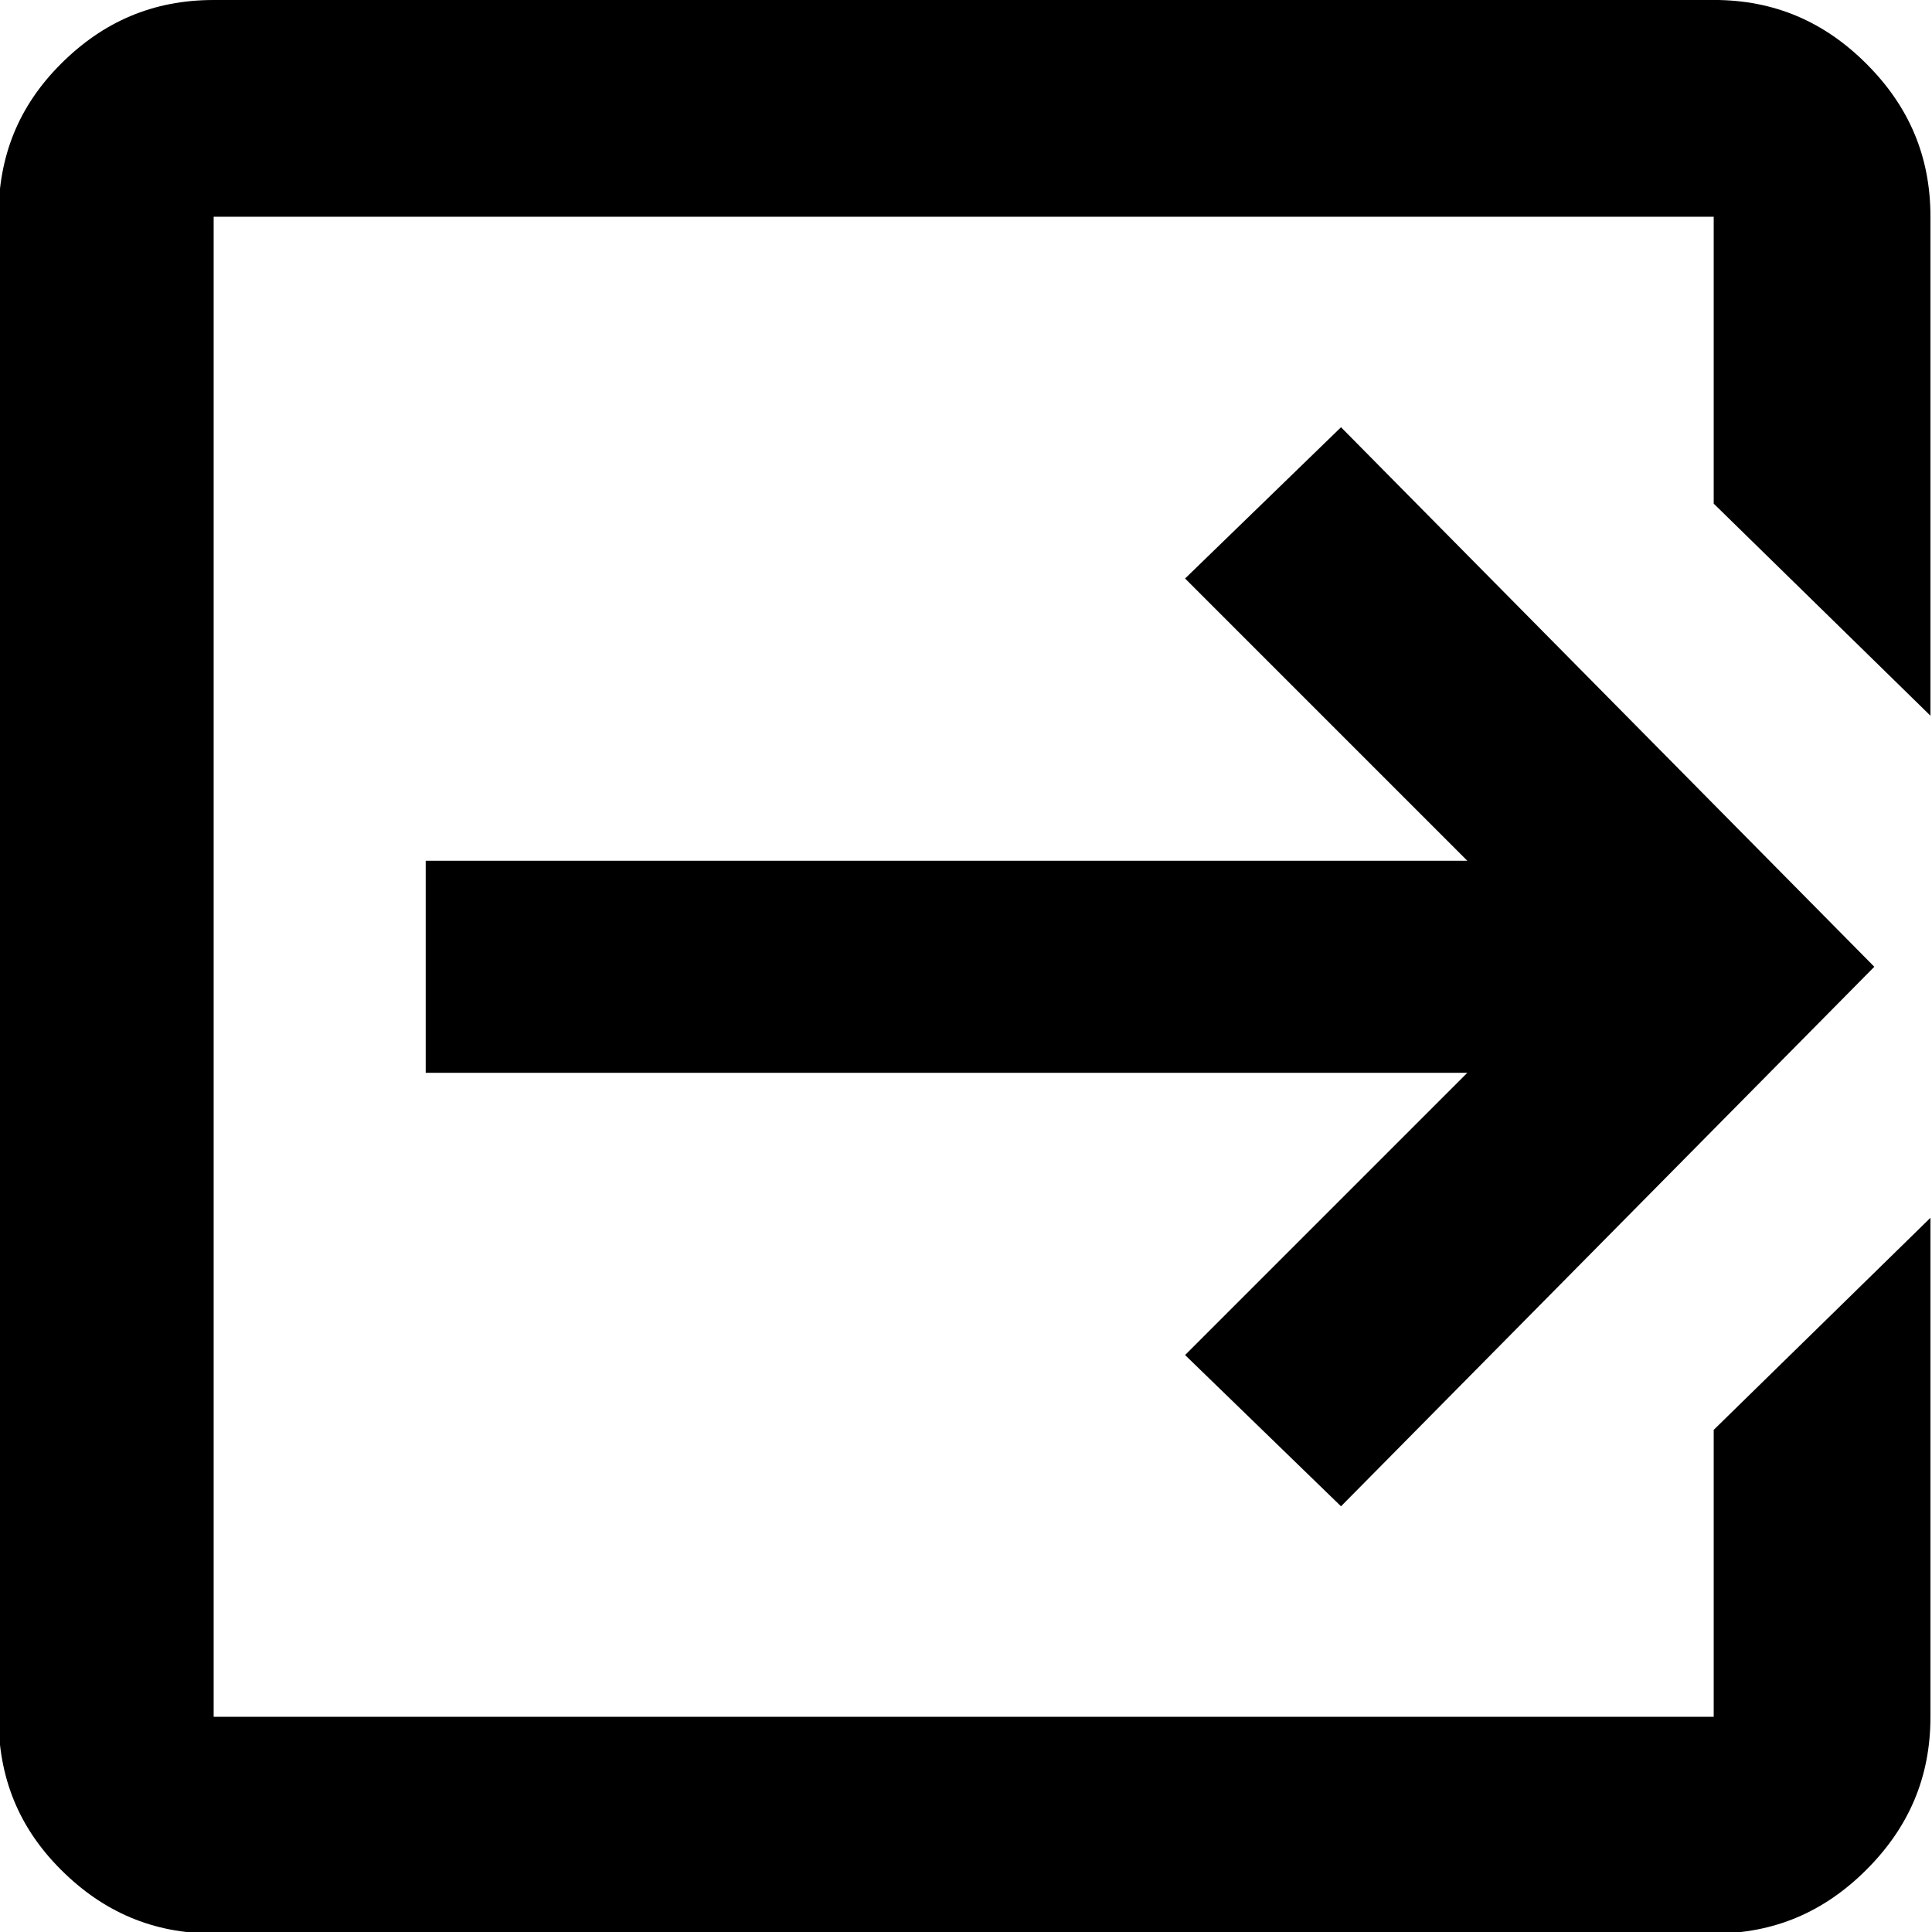
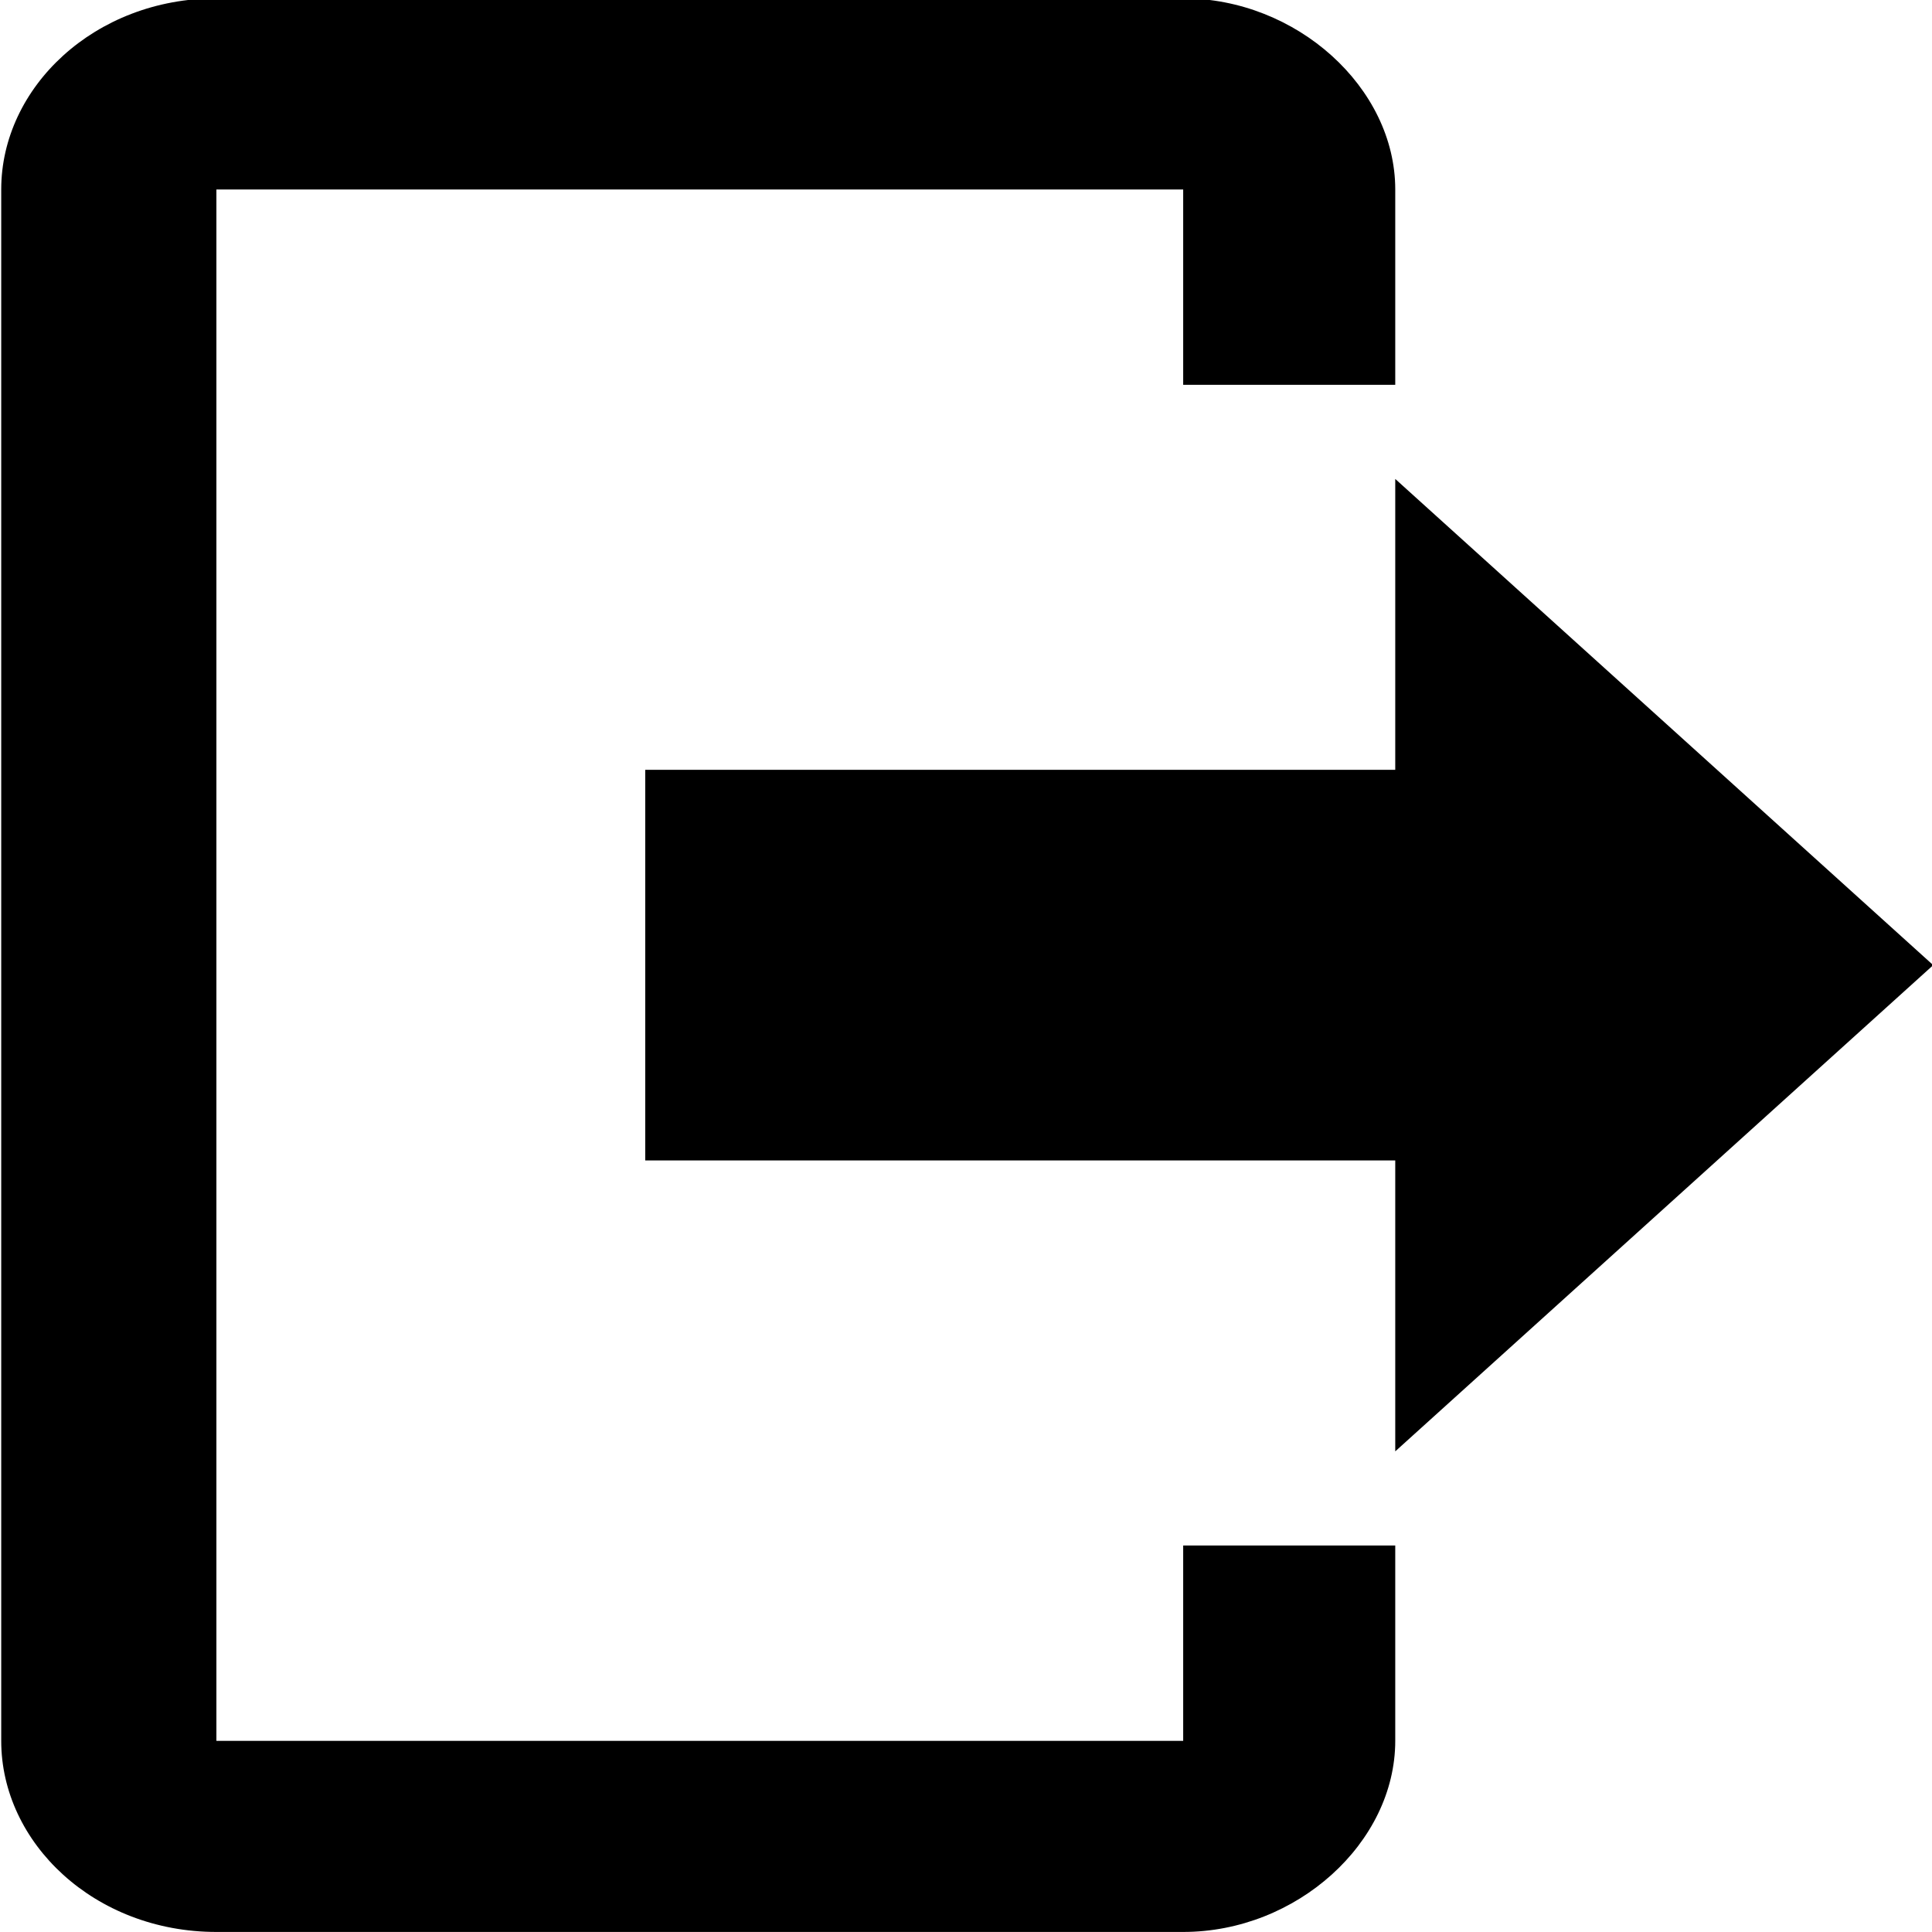
- <svg xmlns="http://www.w3.org/2000/svg" fill="#TEXT#" width="512" height="512" version="1.1" viewBox="0 0 512 512">
-   <path d="m314.06 359.1 41.324 40.084 141.33-142.98-141.33-142.98-41.324 40.084 74.796 74.796h-276.04v56.2h276.04zm140.09-359.1h-397.53c-16.116 0-29.34 5.785-40.497 16.943-11.157 11.157-16.529 24.381-16.529 40.497v397.53c0 16.116 5.372 29.34 16.529 40.497 11.157 11.157 24.381 16.943 40.497 16.943h397.53c16.116 0 29.34-5.785 40.497-16.943 11.157-11.157 16.943-24.381 16.943-40.497v-132.24l-57.44 56.2v76.035h-397.53v-397.53h397.53v76.035l57.44 56.2v-132.24c0-16.116-5.785-29.34-16.943-40.497-11.157-11.157-24.381-16.943-40.497-16.943z" />
+ <svg xmlns="http://www.w3.org/2000/svg" width="512" height="512" fill="#PURPLE#" version="1.1" viewBox="0 0 512 512">
+   <path transform="matrix(7.3091 0 0 6.5868 18413 6833.3)" d="m-2468.6-979.03 19.505-19.562-19.505-19.562v11.703h-27.194v15.717h27.194zm-7.689-58.459h-35.053c-4.413 0-7.802 3.577-7.802 7.689v62.417c0 4.112 3.389 7.689 7.802 7.689h35.053c4.115 0 7.689-3.592 7.689-7.689v-7.859h-7.689v7.859h-35.053v-62.417h35.053v7.859h7.689v-7.859c0-4.097-3.574-7.689-7.689-7.689z" />
</svg>
